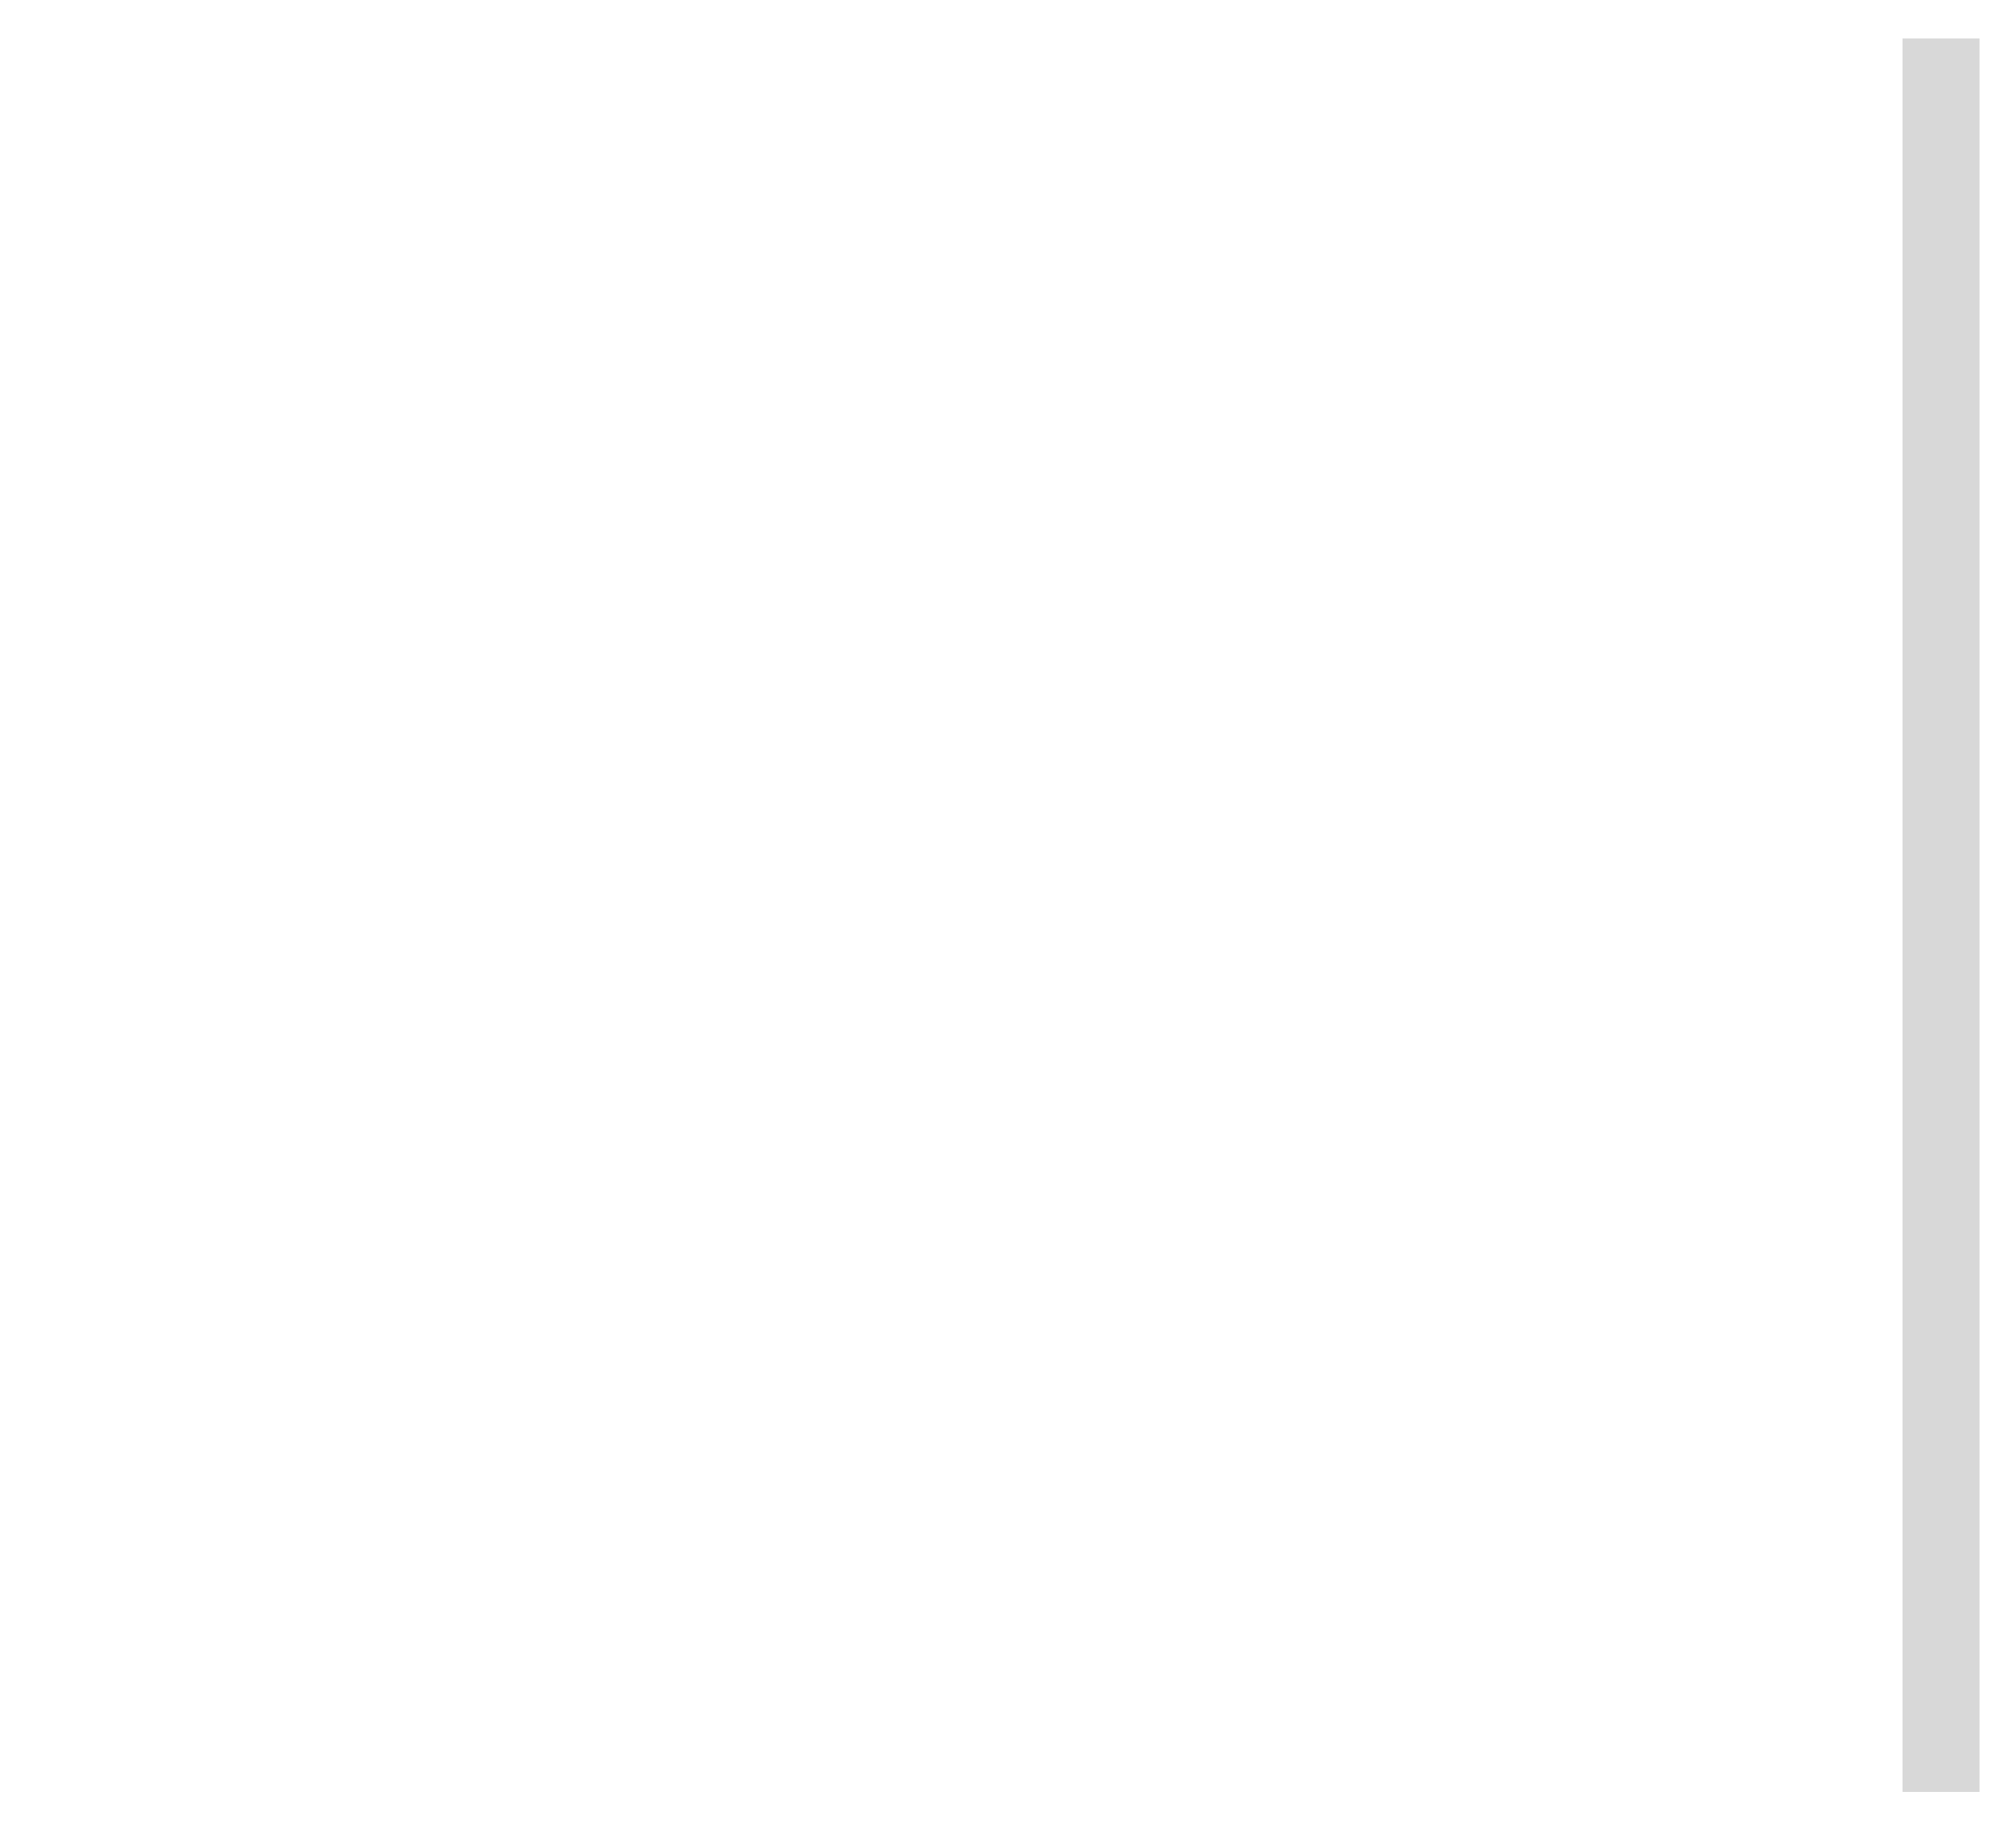
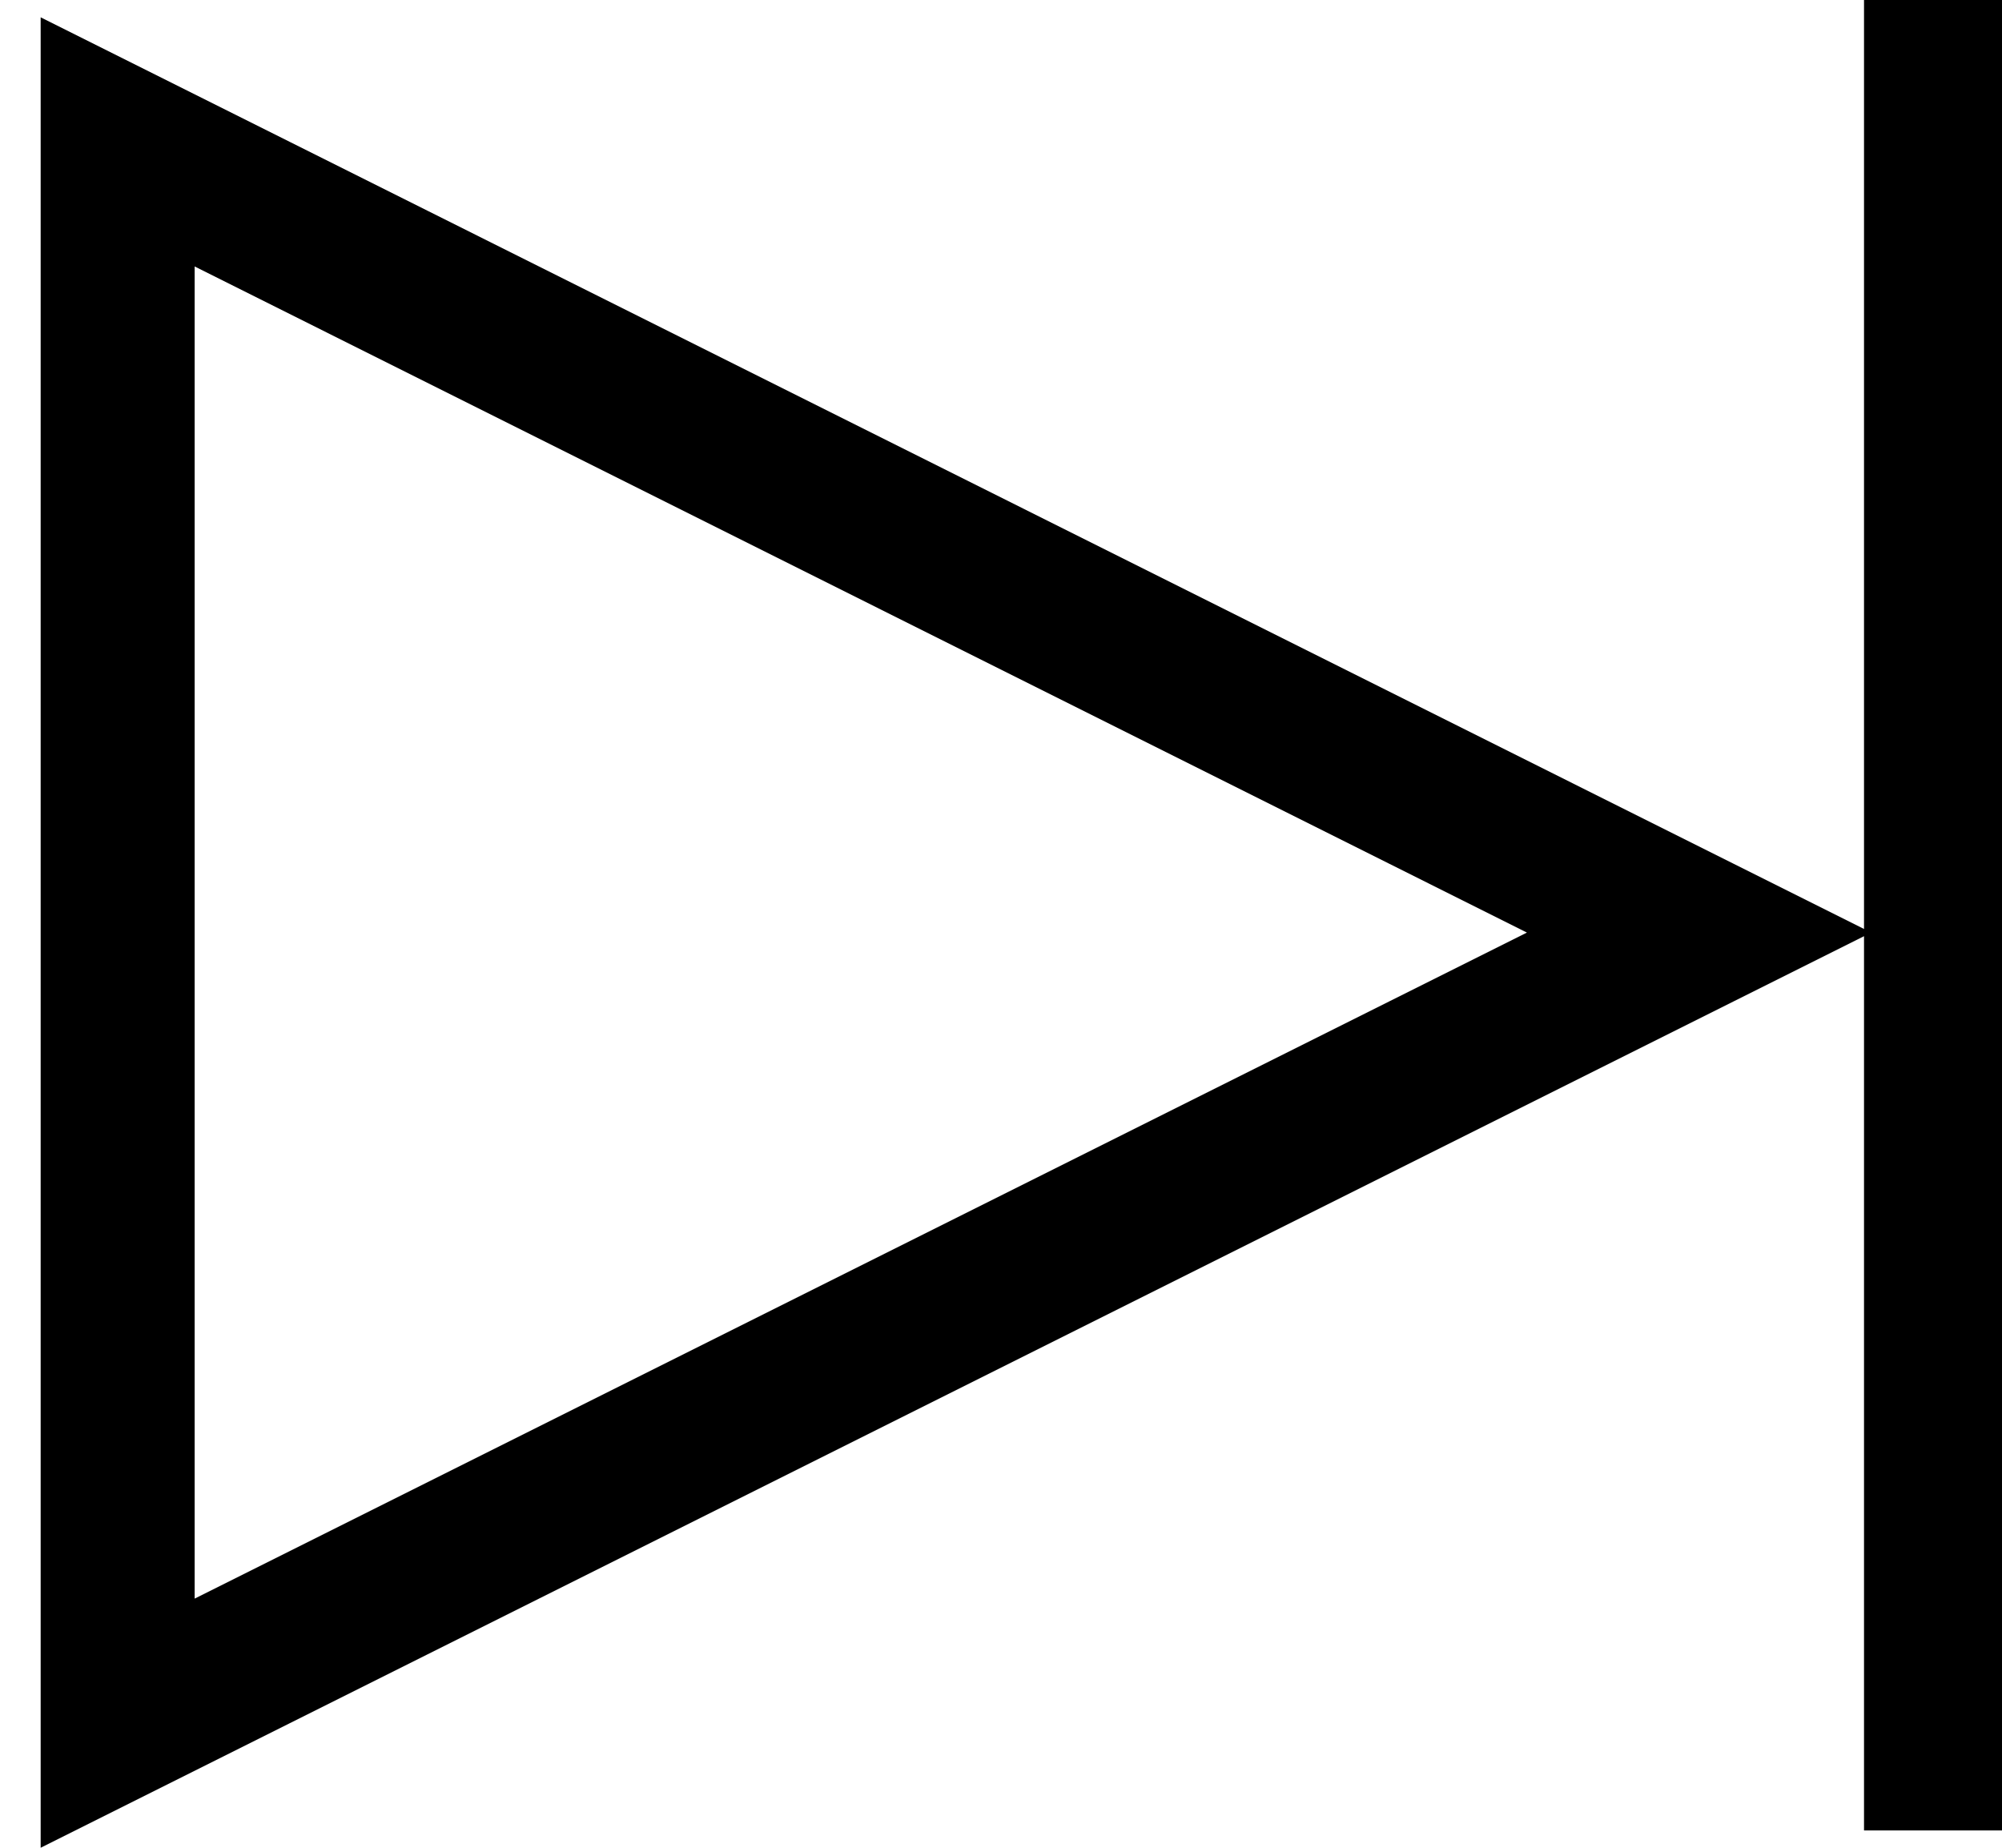
- <svg xmlns="http://www.w3.org/2000/svg" width="26" height="24" role="button">
+ <svg xmlns="http://www.w3.org/2000/svg" width="26" height="24" role="button" stroke="#000">
  <g fill="none" fill-rule="evenodd">
    <path d="M1.528 1.843l20.538 10.27L1.528 22.382V1.843z" stroke-width="2" />
    <path fill="#D8D8D8" d="M24.708.5h1v22.775h-1z" />
  </g>
</svg>
